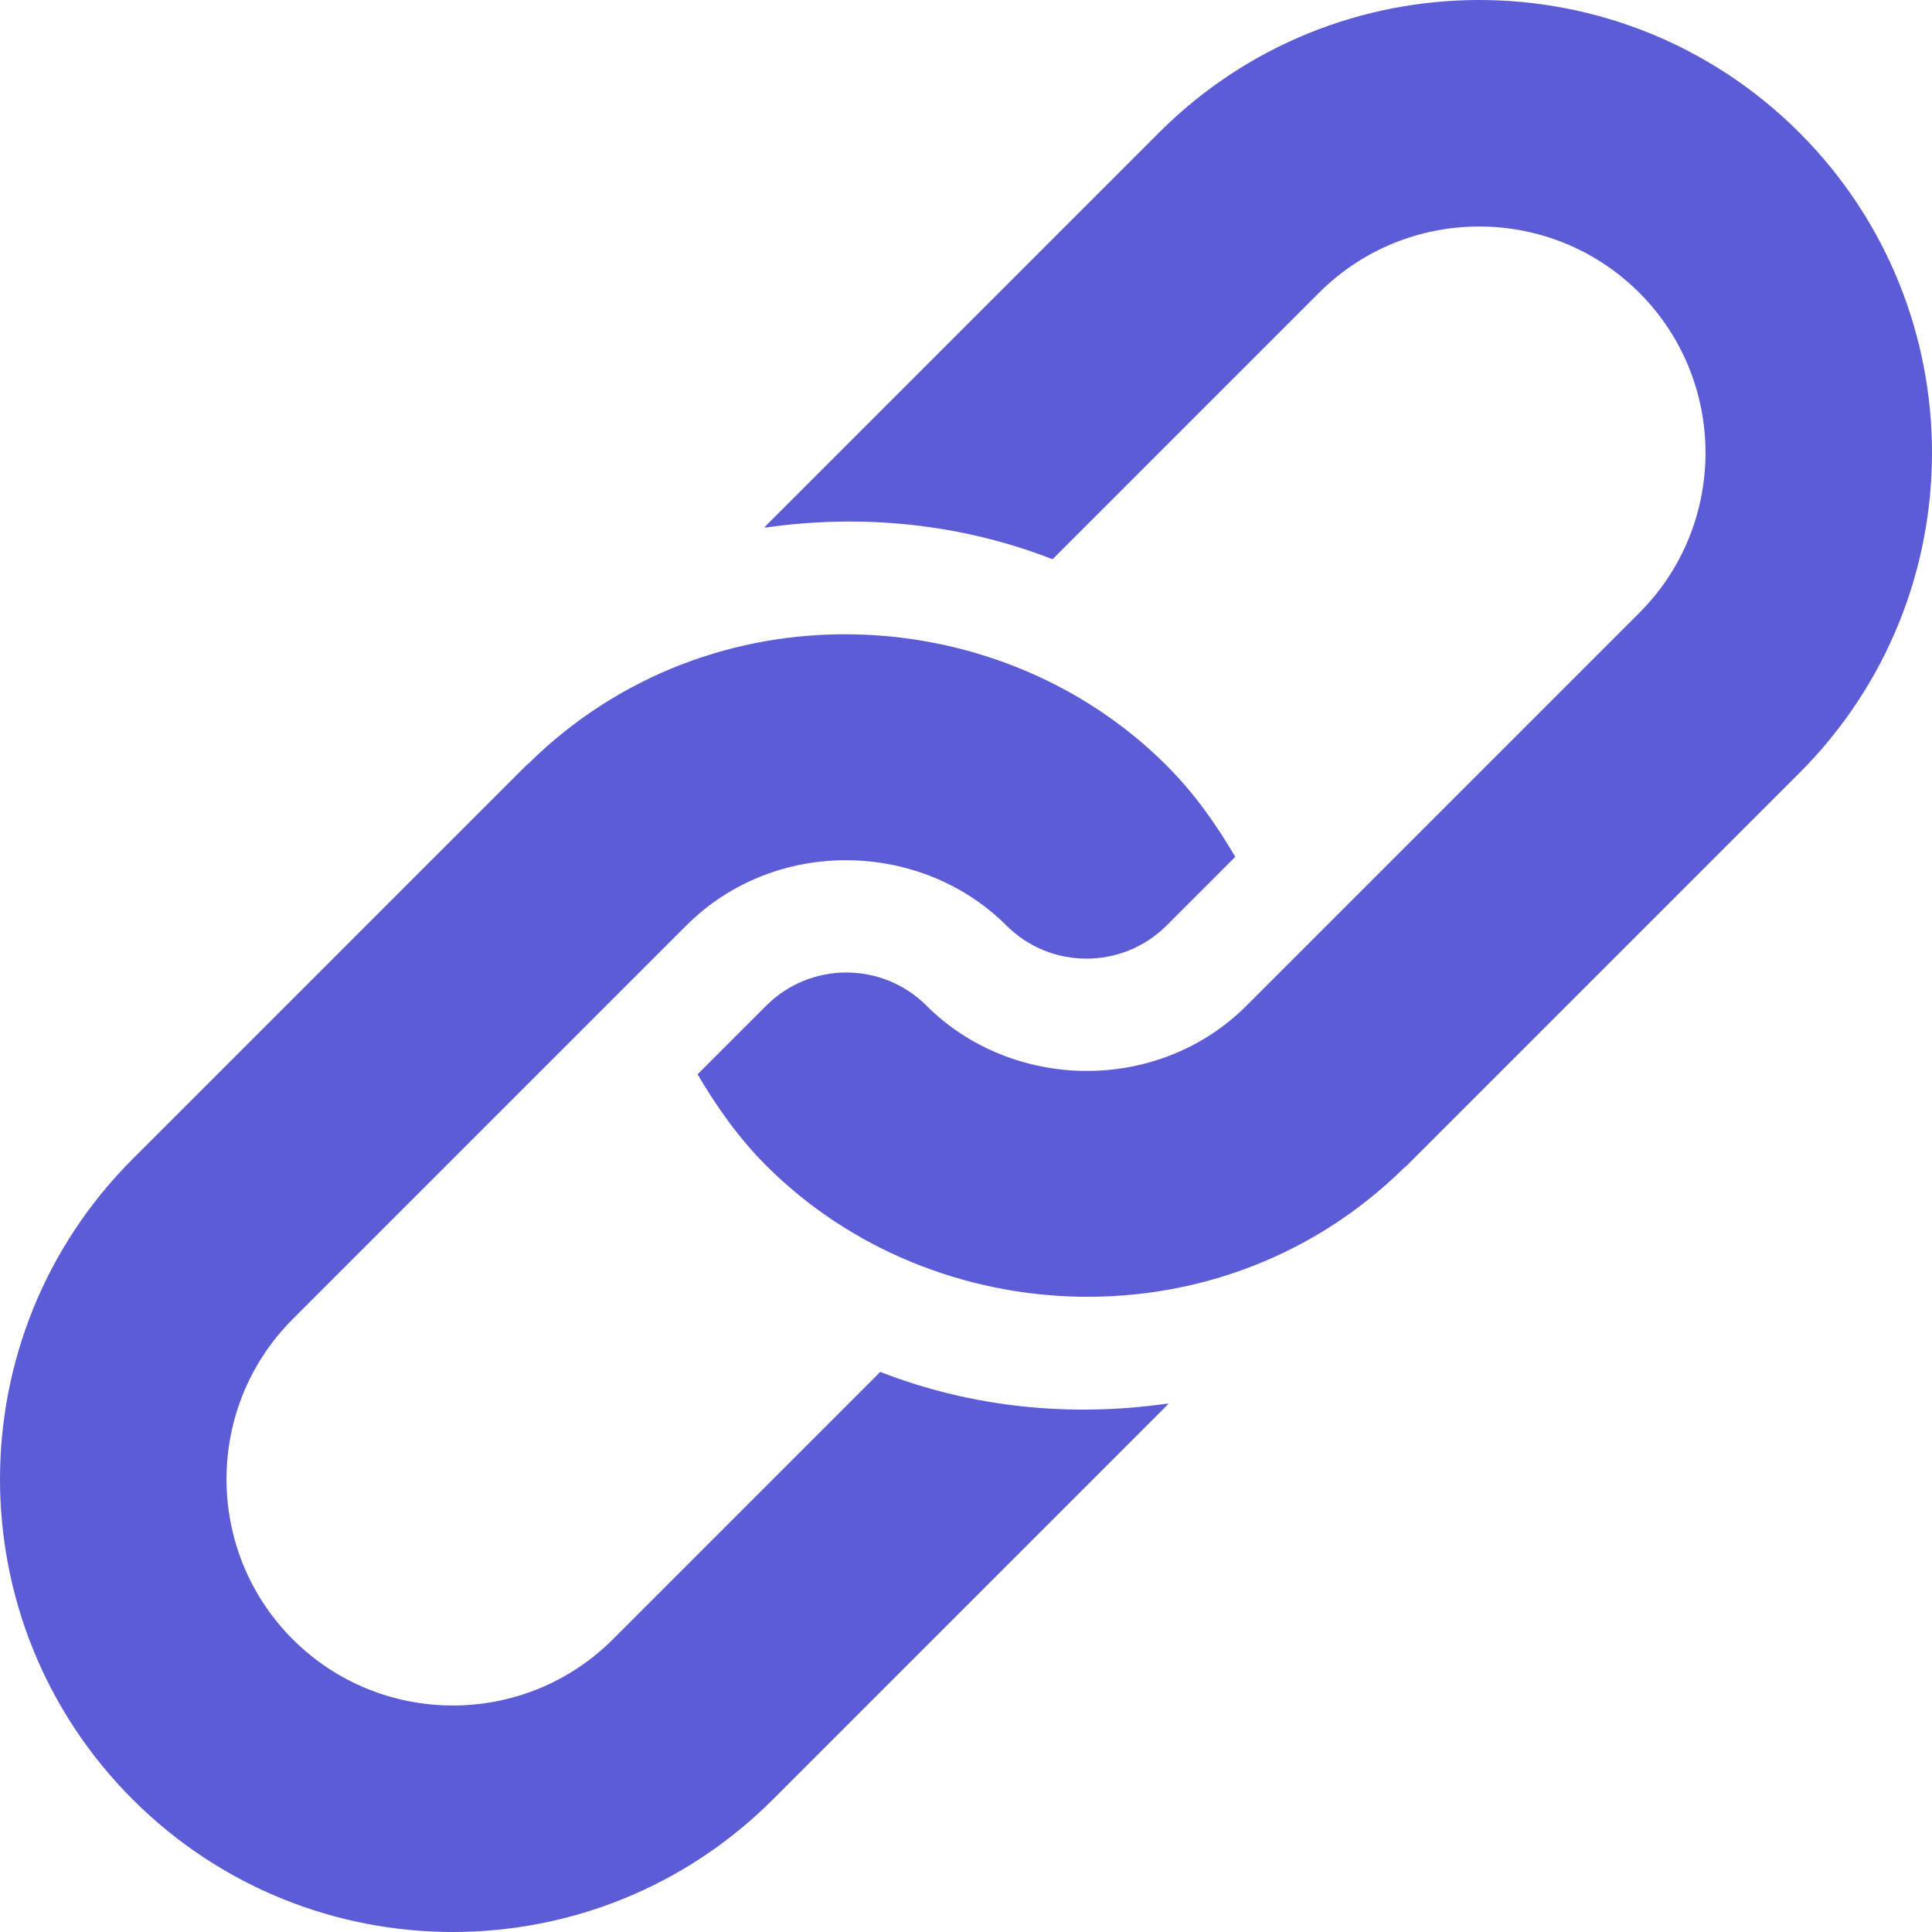
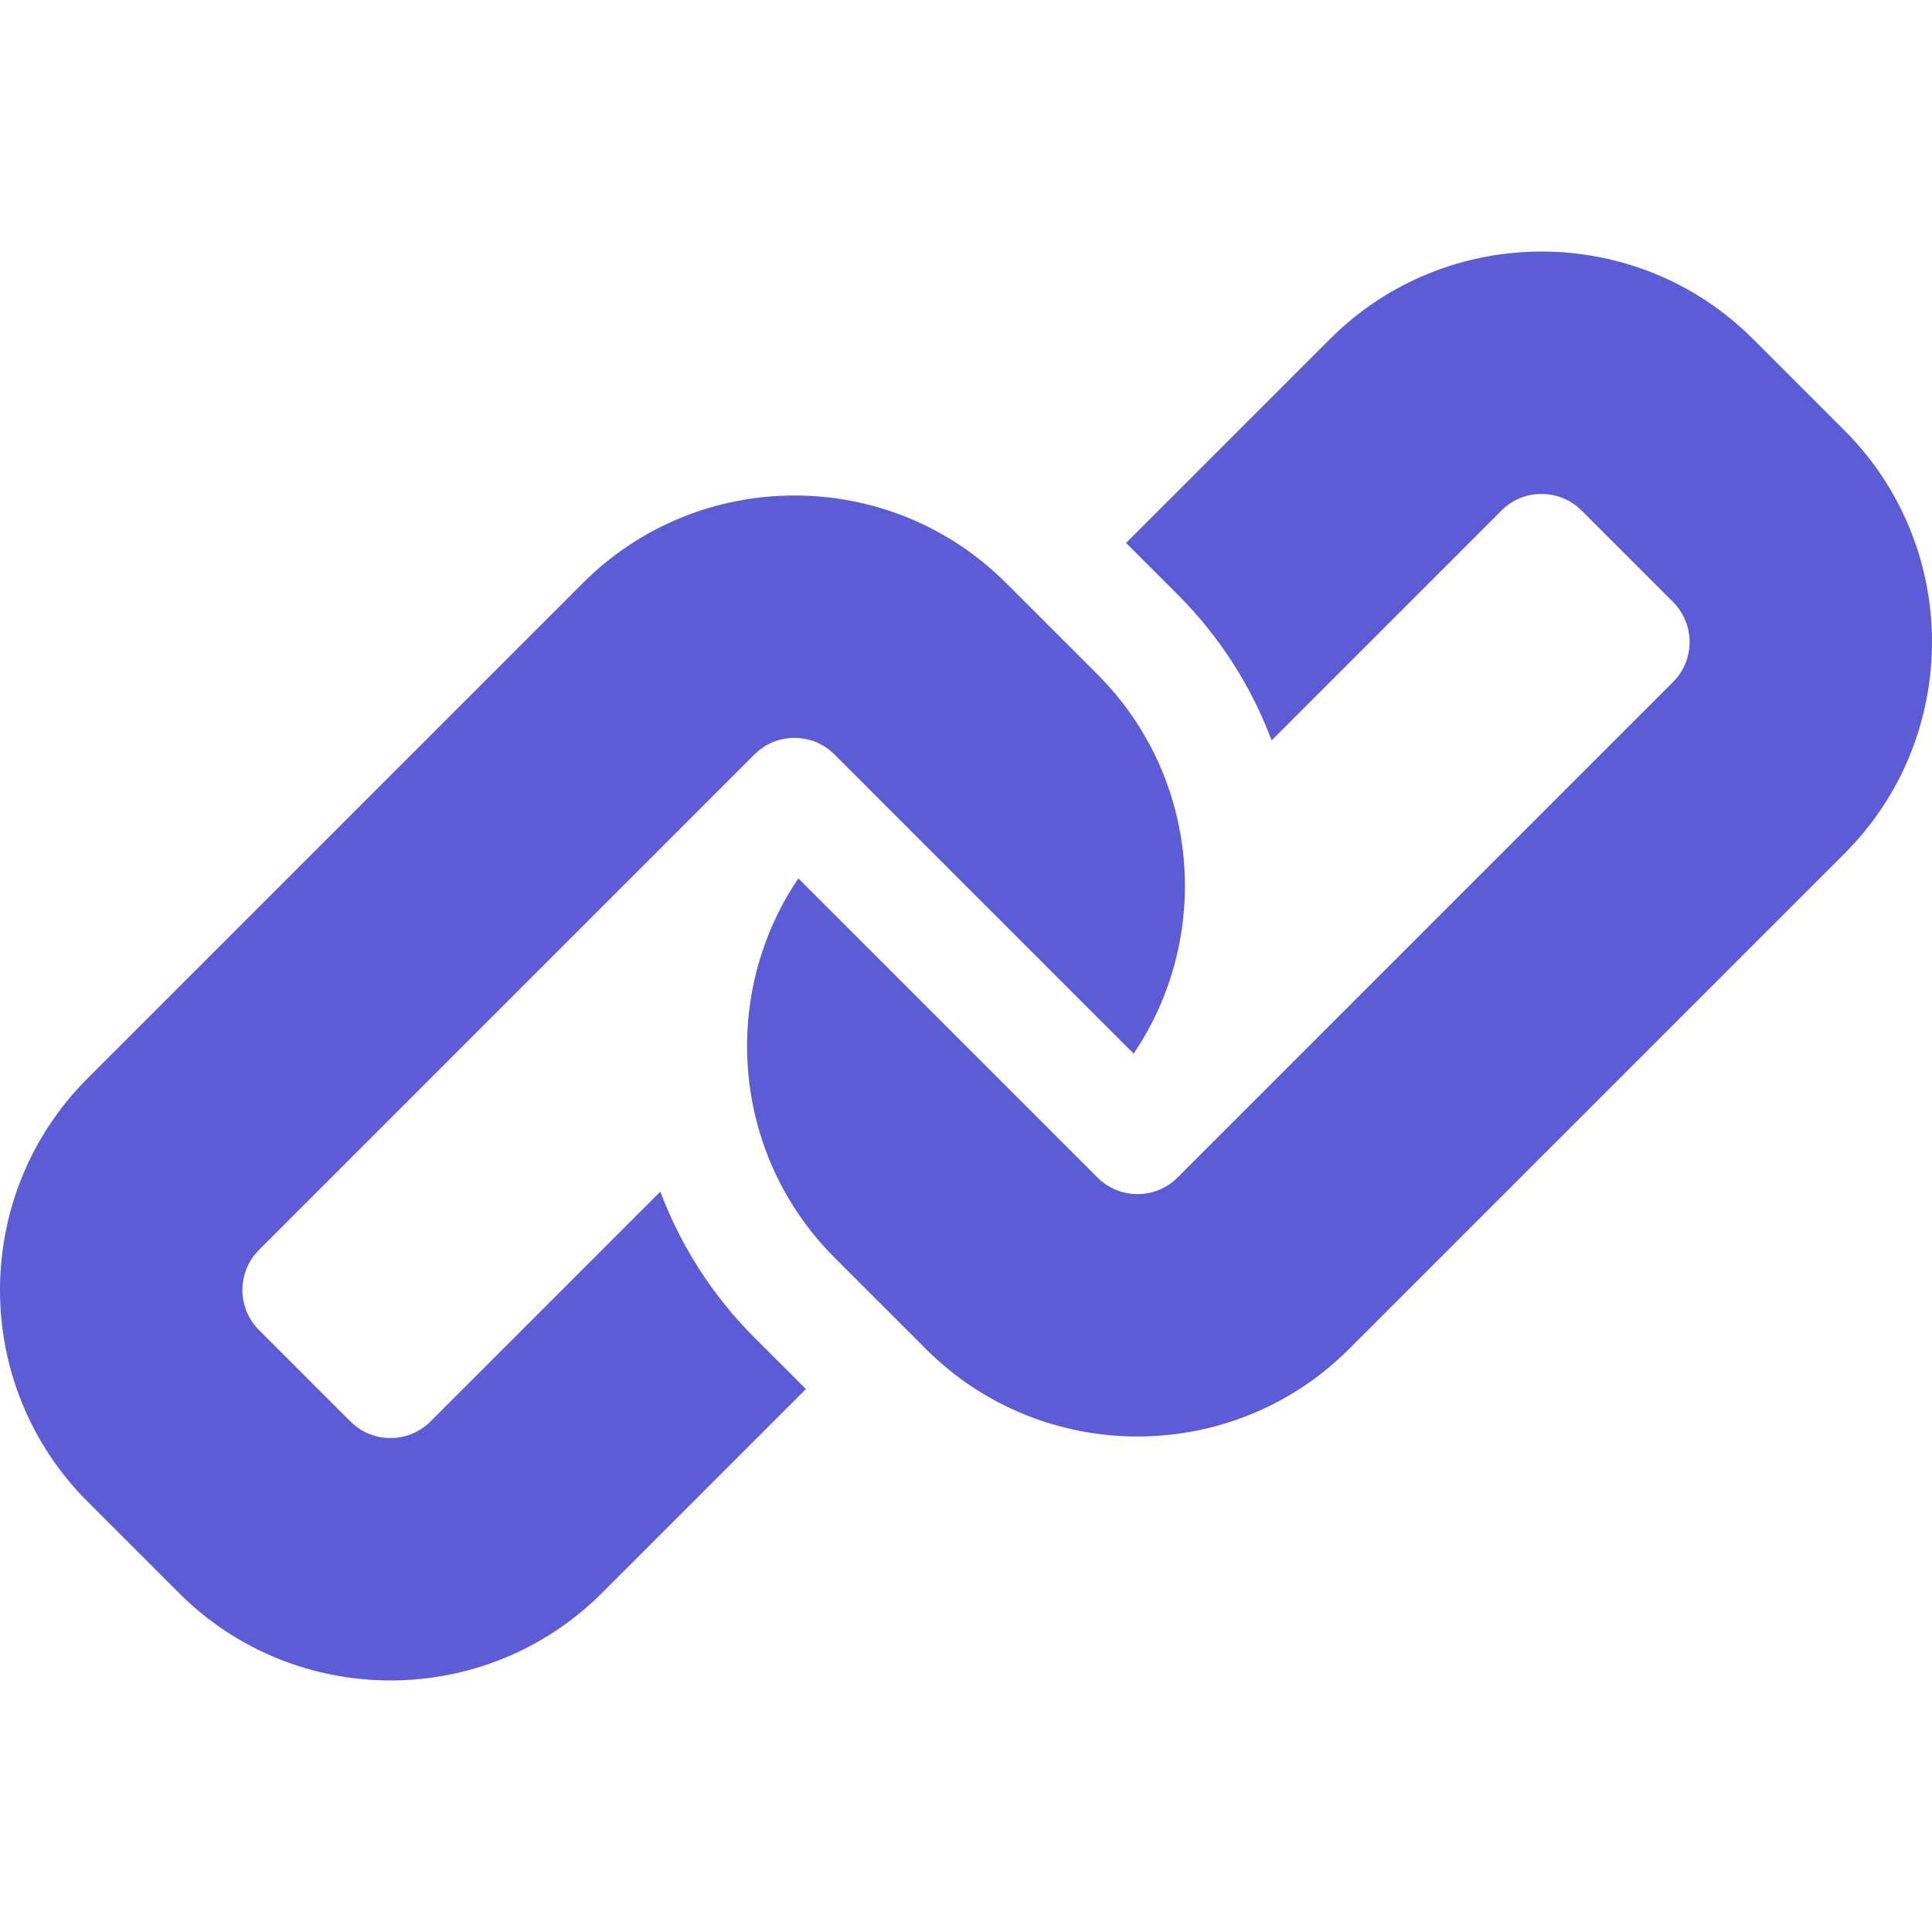
<svg xmlns="http://www.w3.org/2000/svg" x="0px" y="0px" viewBox="0 0 512 512" style="enable-background:new 0 0 512 512;" xml:space="preserve">
  <g fill="#5c5cd6">
-     <path d="m307.148 35.148-104.067 104.066c-.201.2-.326.443-.526.645 25.637-3.734 51.974-1.174 76.388 8.346l70.63-70.63c23.399-23.399 61.454-23.399 84.853 0 23.399 23.397 23.399 61.454 0 84.851-3.99 3.992-110.083 110.085-104.066 104.066-23.584 23.586-62.276 22.577-84.853 0-11.693-11.693-30.731-11.693-42.426 0l-18.214 18.214c5.052 8.584 10.844 16.844 18.214 24.214 44.44 44.44 120.934 47.99 169.061.526.201-.2.443-.326.645-.526l104.066-104.066c46.862-46.864 46.862-122.842 0-169.706-46.864-46.864-122.841-46.864-169.705 0z" />
-     <path d="m233.285 363.568-70.858 70.858c-23.397 23.399-61.454 23.399-84.851 0-23.399-23.399-23.399-61.454 0-84.853 3.99-3.99 110.31-110.31 104.293-104.293 23.584-23.584 62.276-22.577 84.853 0 11.693 11.695 30.732 11.695 42.426 0l18.214-18.214c-5.052-8.584-10.844-16.844-18.214-24.212-44.355-44.357-120.793-48.131-169.061-.527-.201.2-.443.326-.645.527l-104.294 104.294c-46.862 46.862-46.864 122.842 0 169.706 46.864 46.862 122.844 46.862 169.706 0l104.293-104.295c.201-.2.326-.441.526-.645-25.637 3.734-51.973 1.174-76.388-8.346z" />
+     <path d="m175.002 315.79-60.916 60.916c-5.859 5.859-15.358 5.859-21.216 0l-24.238-24.238c-5.859-5.859-5.859-15.358 0-21.216l131.308-131.31c5.859-5.859 15.358-5.859 21.216 0l79.276 79.278c20.881-30.828 17.696-73.206-9.588-100.49l-24.237-24.237c-30.911-30.911-81.206-30.911-112.117 0l-131.307 131.309c-30.911 30.91-30.911 81.206 0 112.117l24.236 24.236c30.911 30.911 81.206 30.911 112.117 0l54.039-54.039-13.633-13.633c-11.265-11.264-19.609-24.503-24.94-38.693z" />
+     <path d="m488.817 114.082-24.237-24.237c-30.911-30.911-81.206-30.911-112.117 0l-54.039 54.039 13.633 13.633c11.264 11.264 19.604 24.506 24.937 38.695l60.918-60.918c5.859-5.859 15.358-5.859 21.216 0l24.239 24.239c5.859 5.859 5.859 15.358 0 21.216l-131.308 131.309c-5.859 5.859-15.358 5.859-21.216 0l-79.274-79.278c-20.881 30.828-17.697 73.206 9.587 100.49l24.236 24.236c30.911 30.911 81.206 30.911 112.117 0l131.309-131.308c30.91-30.91 30.91-81.205-.001-112.116z" />
  </g>
</svg>
